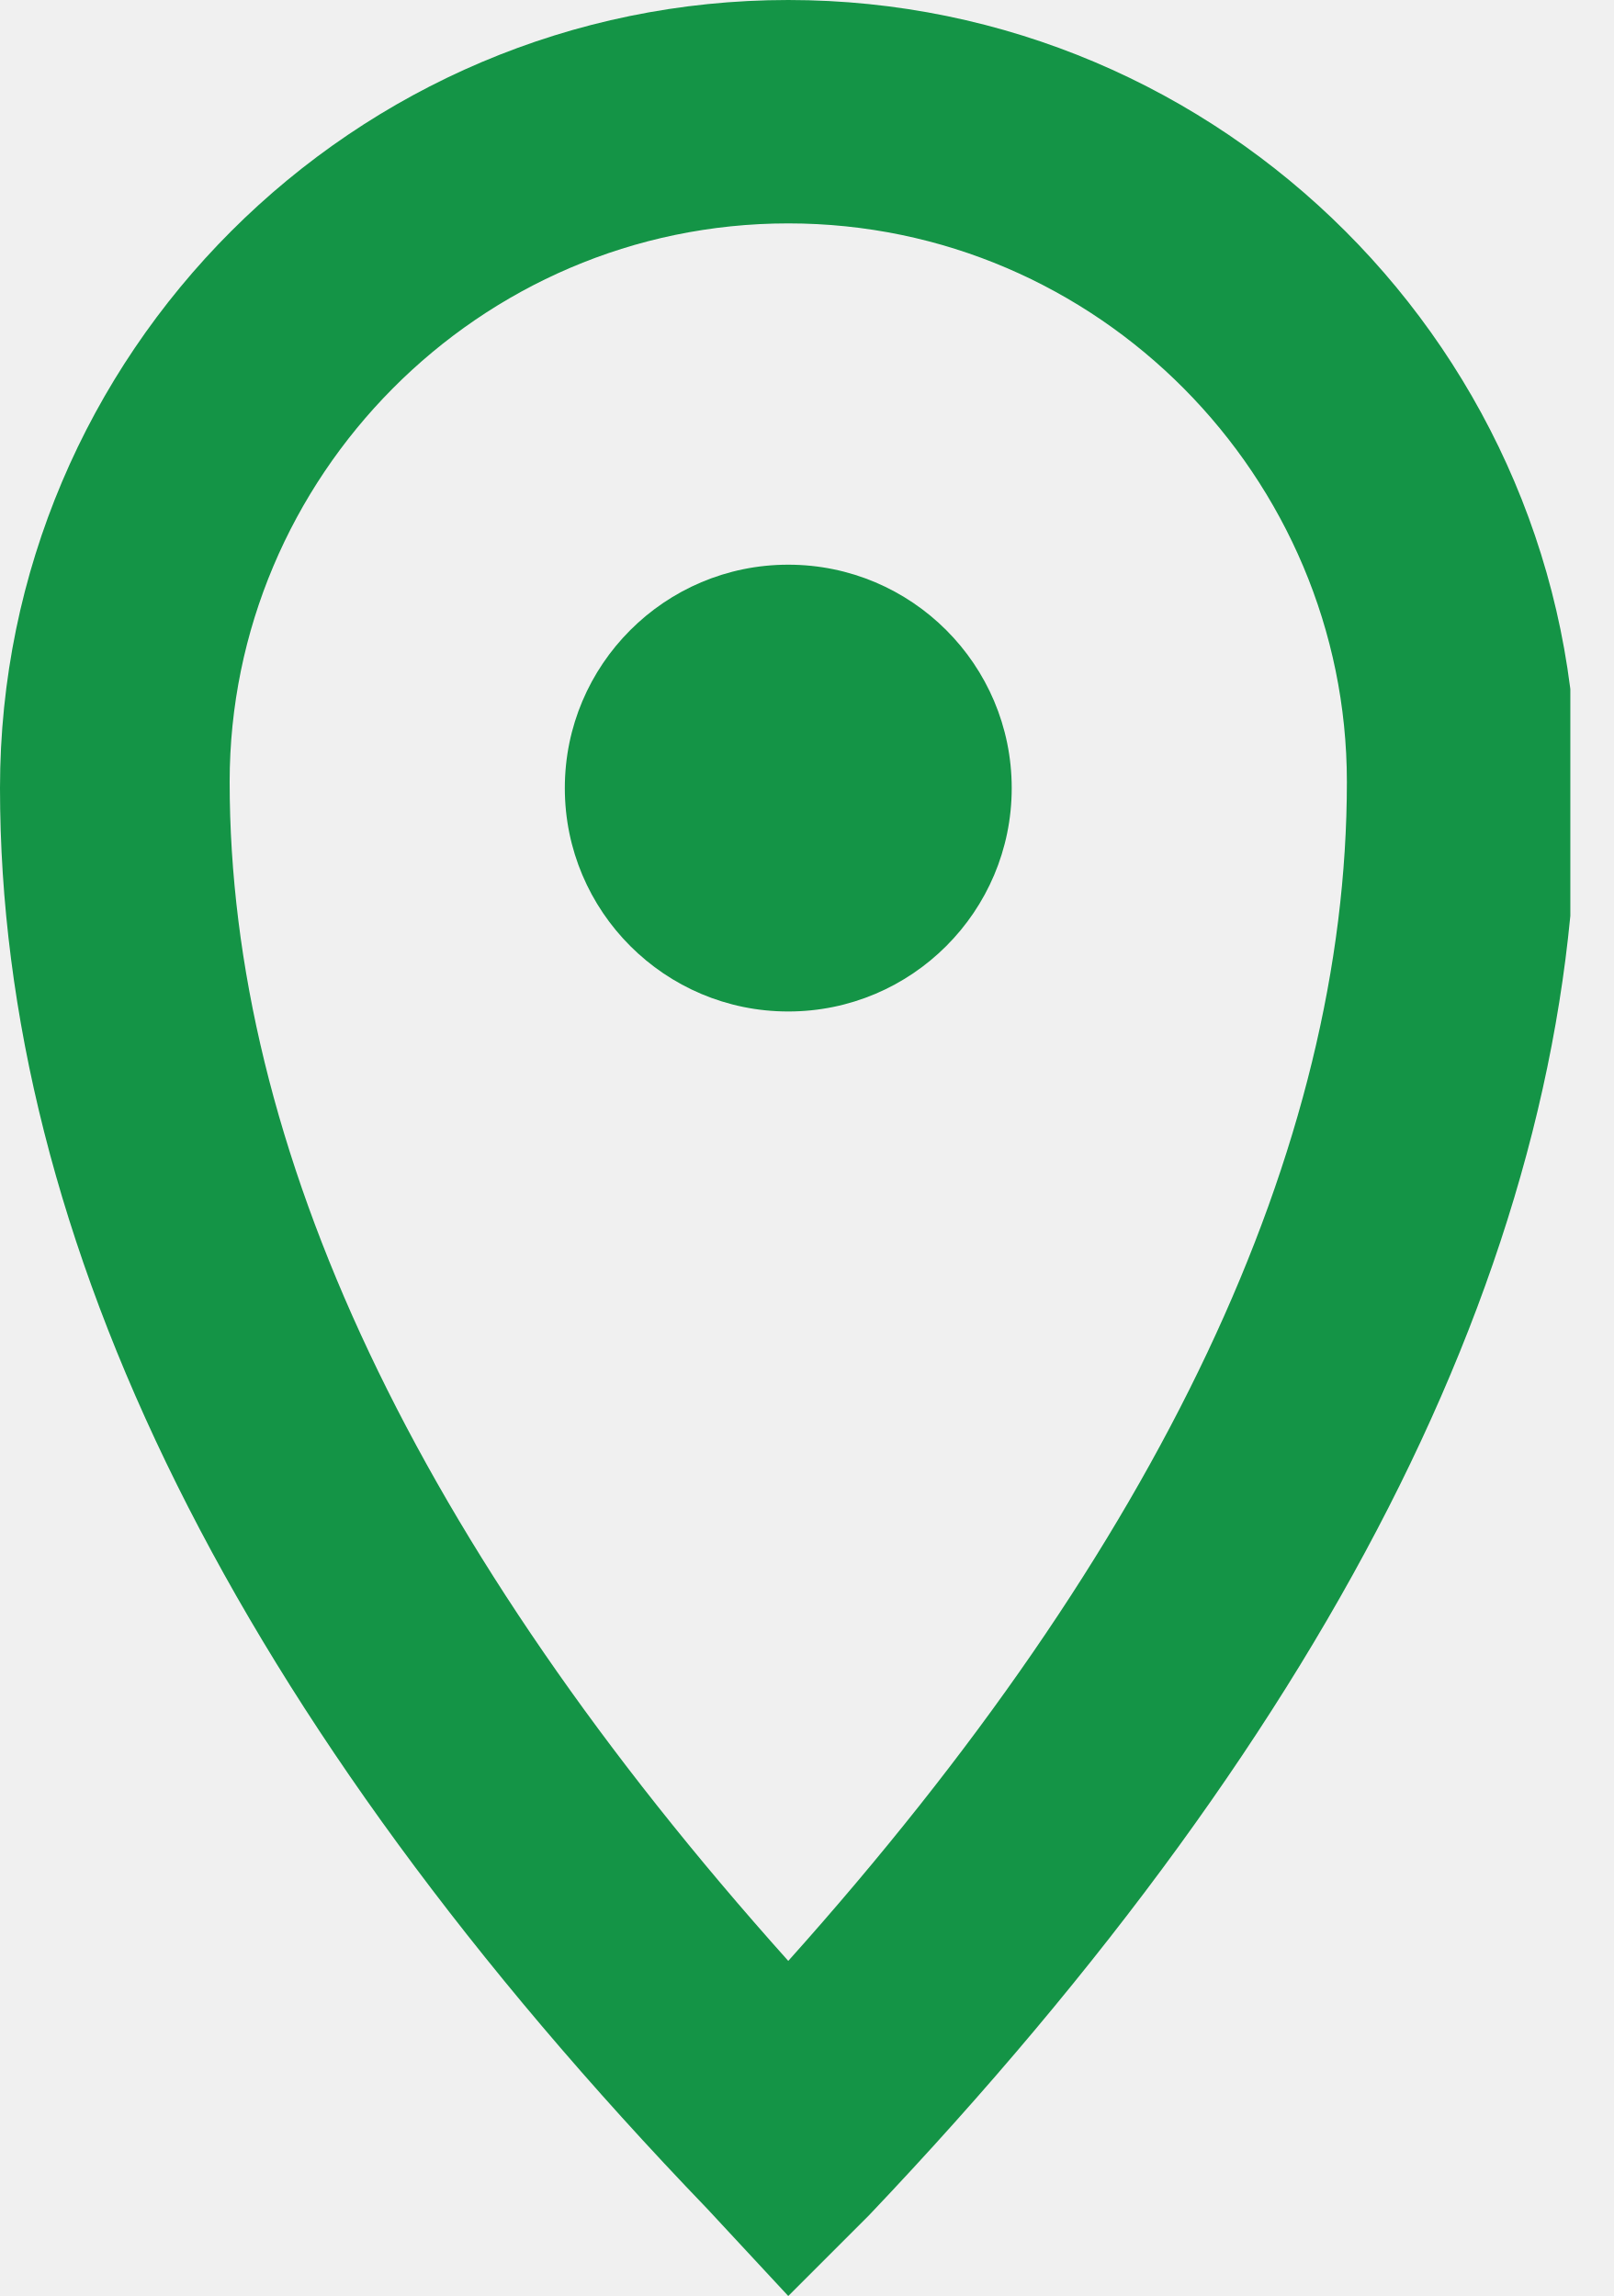
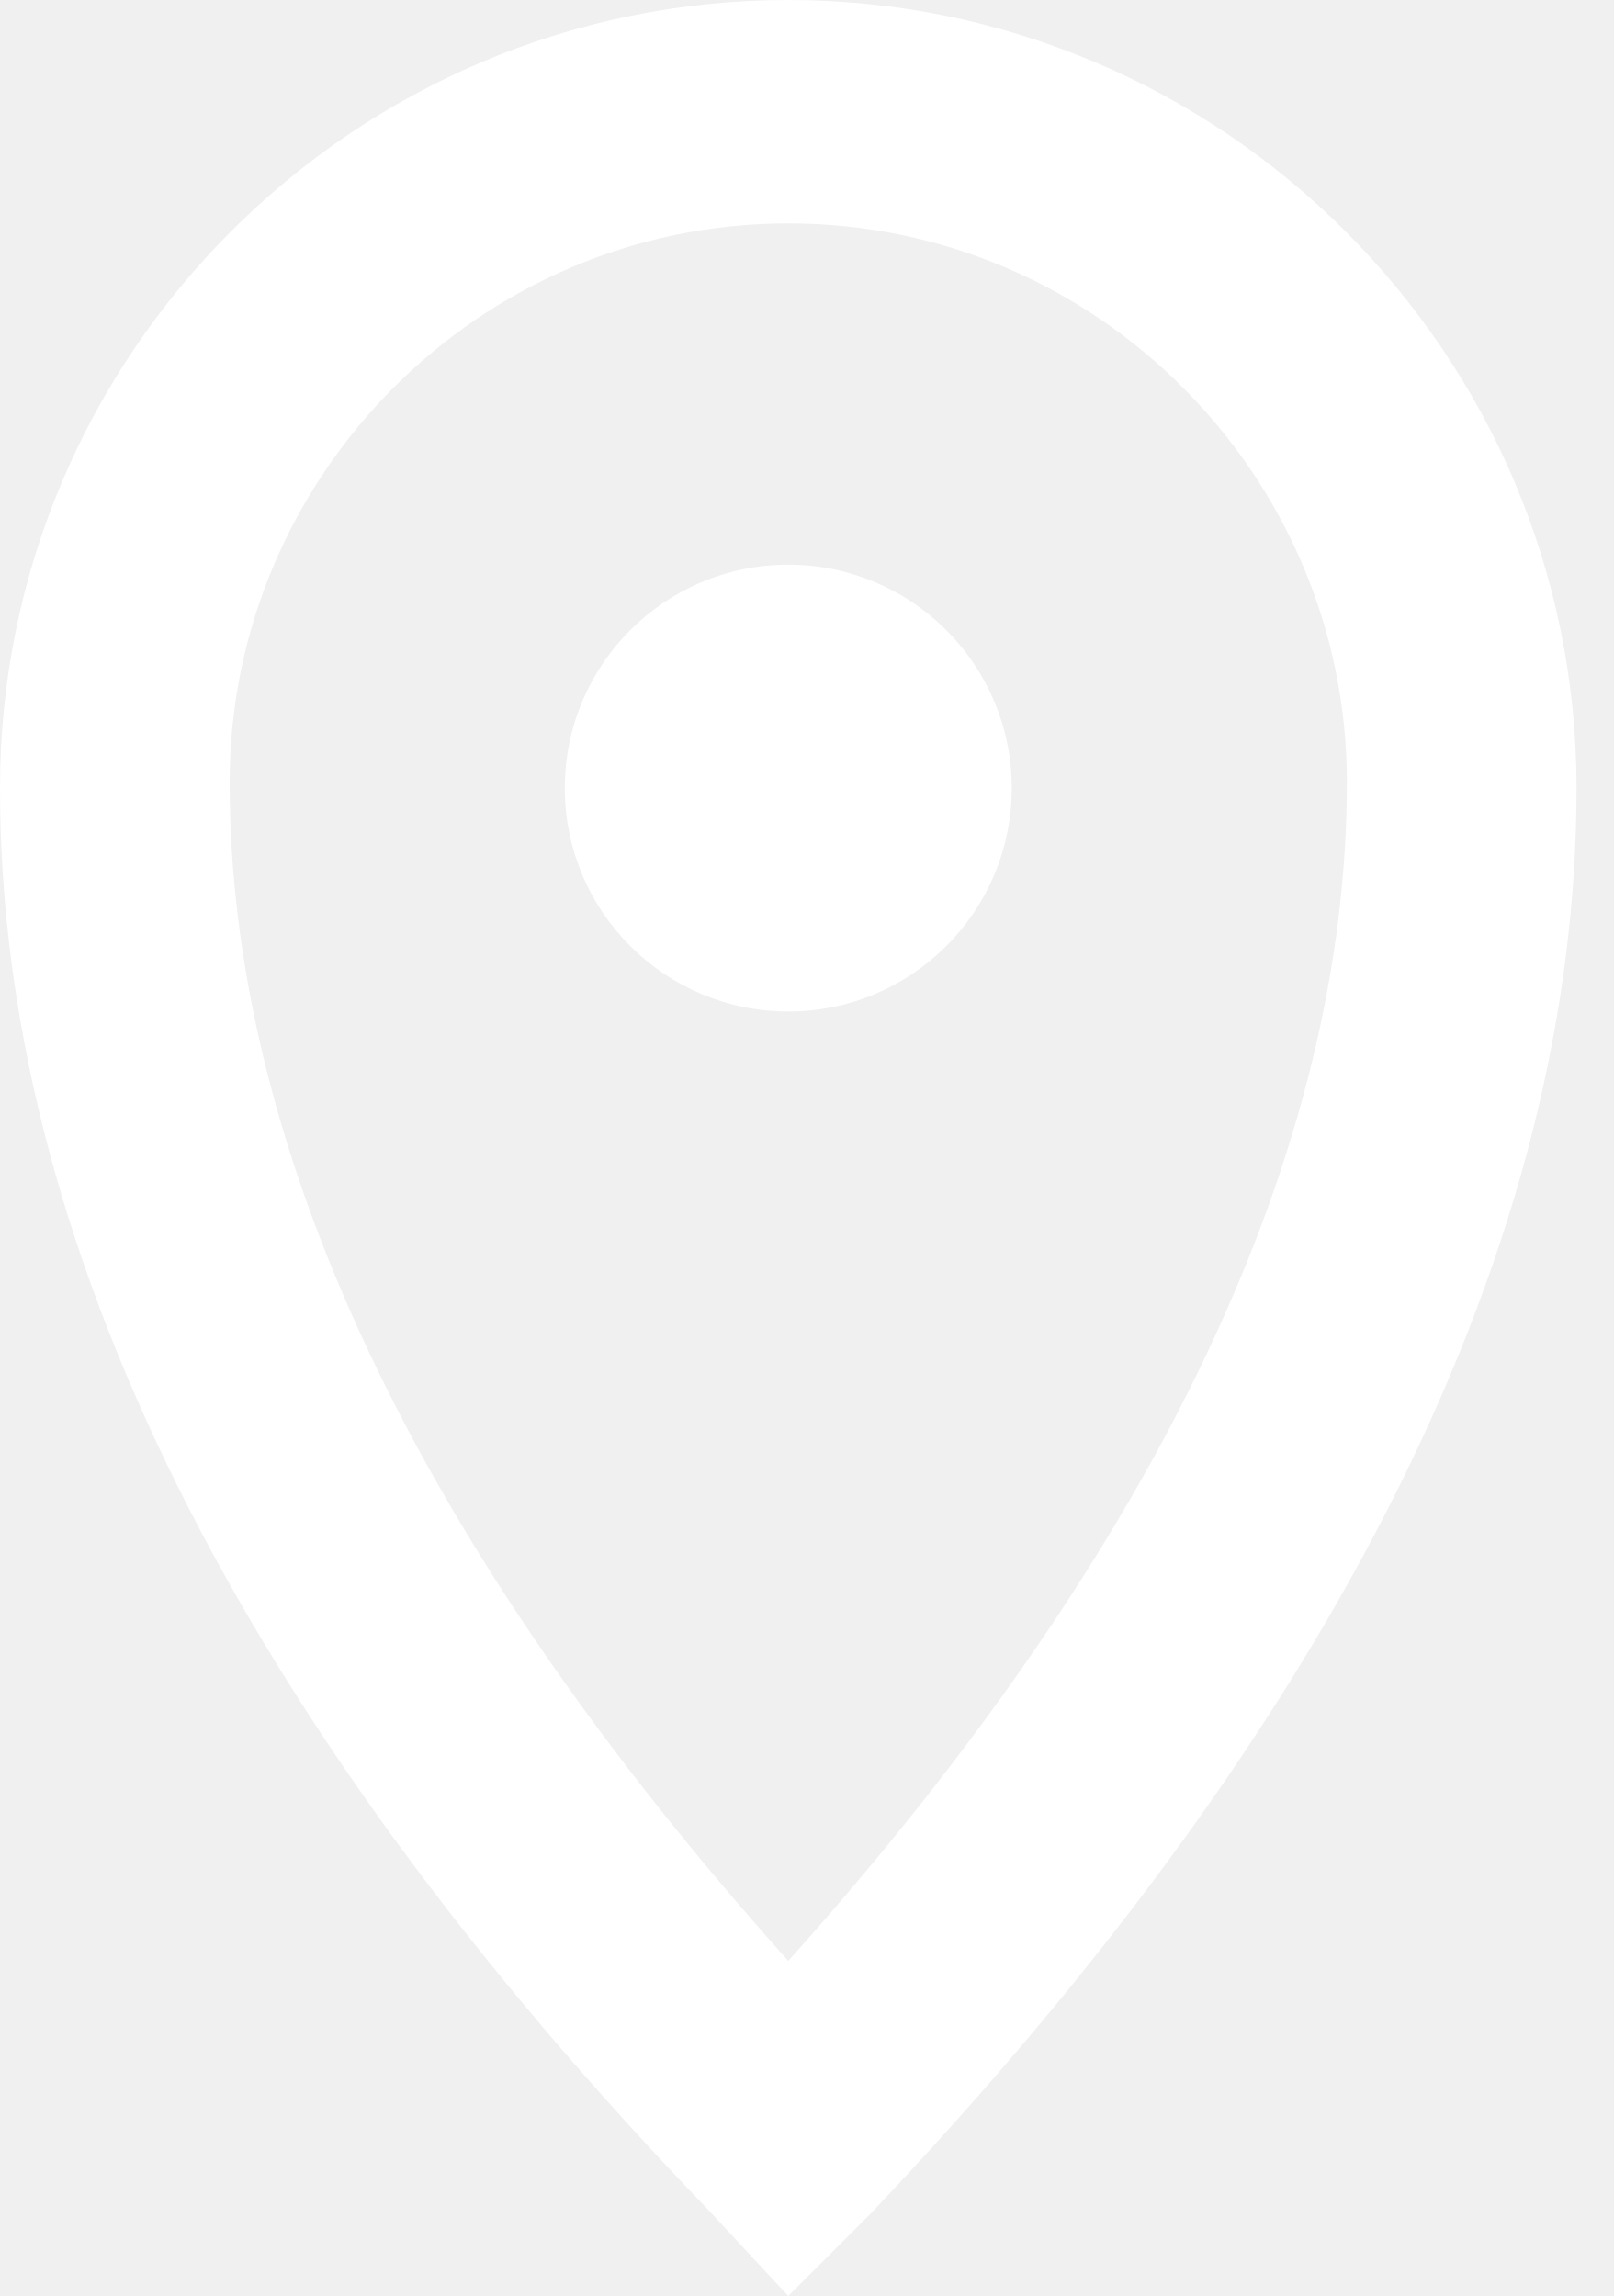
<svg xmlns="http://www.w3.org/2000/svg" width="26" height="37" viewBox="0 0 26 37" fill="none">
-   <g clip-path="url(#clip0_2_333)">
-     <path d="M12.7 37L11.4 35.6C3.8 27.7 0 20 0 12.7C0 5.7 5.7 0 12.7 0C19.7 0 25.4 5.7 25.4 12.7C25.4 20 21.6 27.7 14 35.7L12.7 37ZM12.7 3.6C7.7 3.6 3.7 7.7 3.7 12.6C3.7 18.5 6.7 24.9 12.7 31.6C18.7 24.9 21.7 18.5 21.7 12.6C21.7 7.7 17.7 3.6 12.7 3.6Z" fill="#149446" />
-     <path d="M12.7 16.3C14.688 16.3 16.3 14.688 16.3 12.7C16.3 10.712 14.688 9.1 12.7 9.1C10.712 9.1 9.1 10.712 9.1 12.7C9.1 14.688 10.712 16.3 12.7 16.3Z" fill="#149446" />
-   </g>
-   <defs>
-     <clipPath id="clip0_2_333">
-       <rect width="25.3" height="37" fill="white" />
-     </clipPath>
-   </defs>
+   <path d="M12.7 37L11.4 35.6C3.8 27.7 0 20 0 12.7C0 5.7 5.7 0 12.7 0C19.7 0 25.4 5.7 25.4 12.7C25.4 20 21.6 27.7 14 35.7L12.7 37ZM12.7 3.6C7.7 3.6 3.7 7.7 3.7 12.6C3.7 18.5 6.7 24.9 12.7 31.6C18.7 24.9 21.7 18.5 21.7 12.6C21.7 7.7 17.7 3.6 12.7 3.6Z" fill="white" />
+   <path d="M12.7 16.3C14.688 16.3 16.3 14.688 16.3 12.7C16.3 10.712 14.688 9.1 12.7 9.1C10.711 9.1 9.1 10.712 9.1 12.7C9.1 14.688 10.711 16.3 12.7 16.3Z" fill="white" />
</svg>
